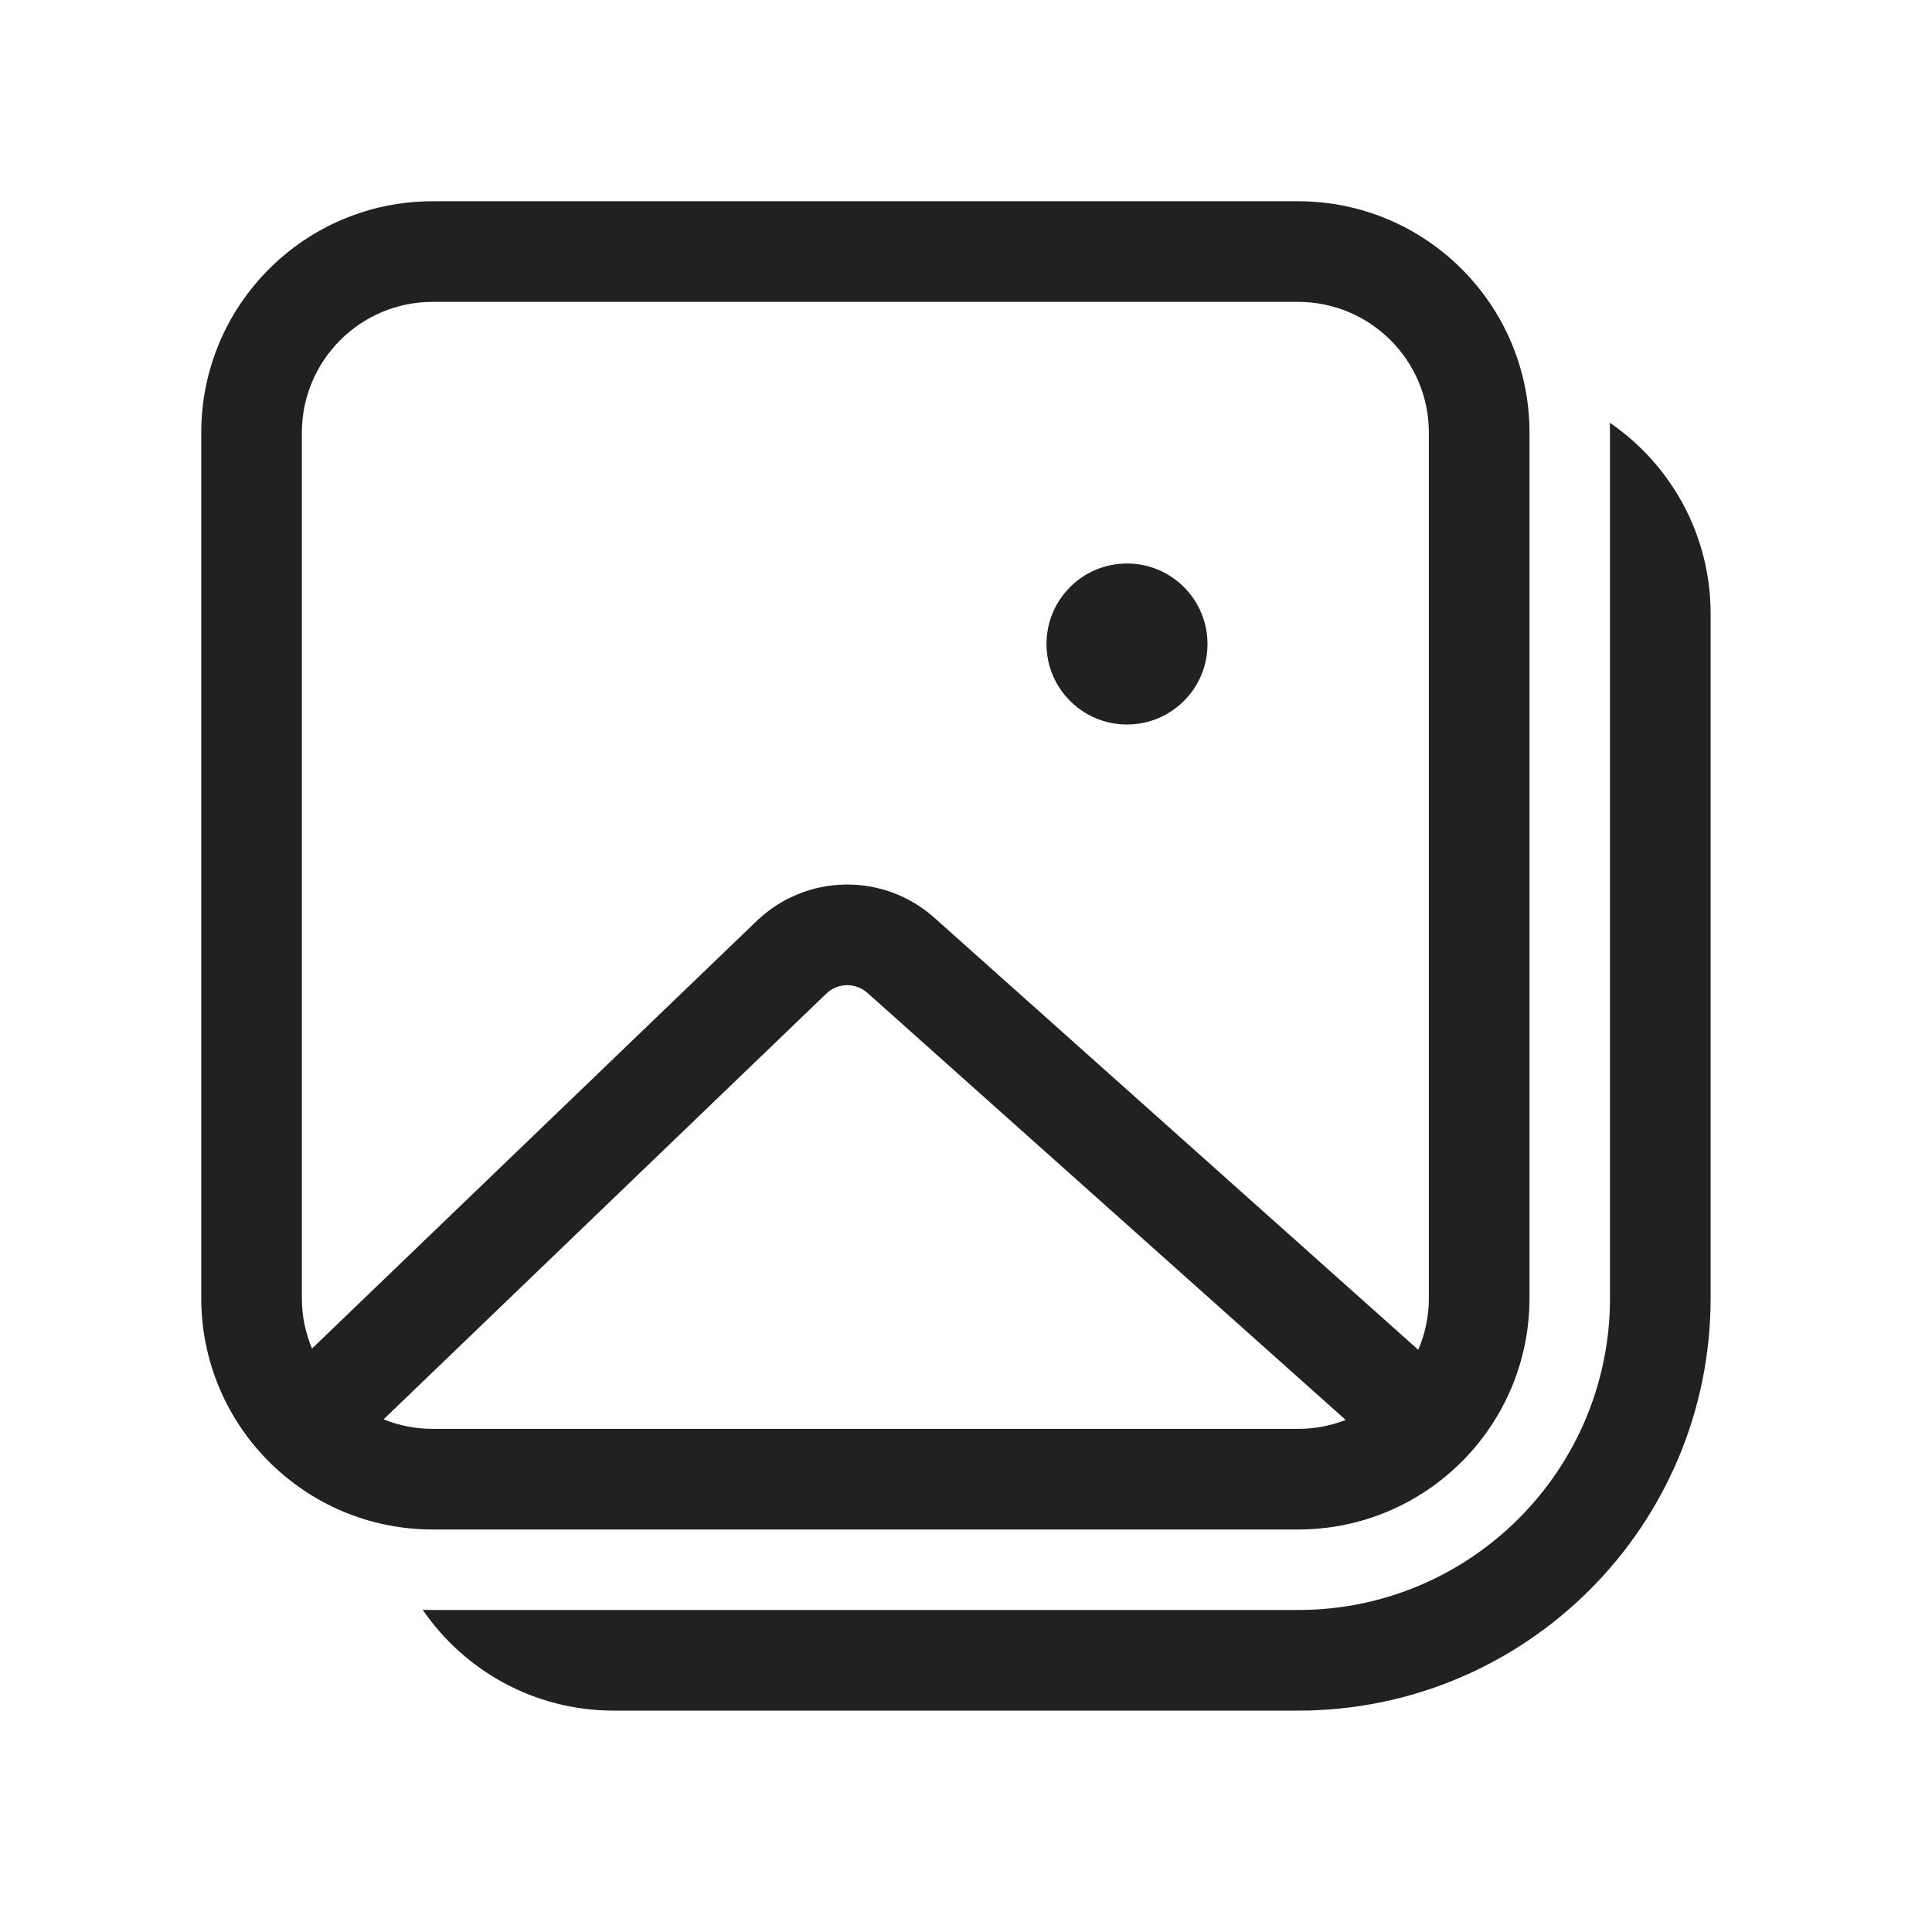
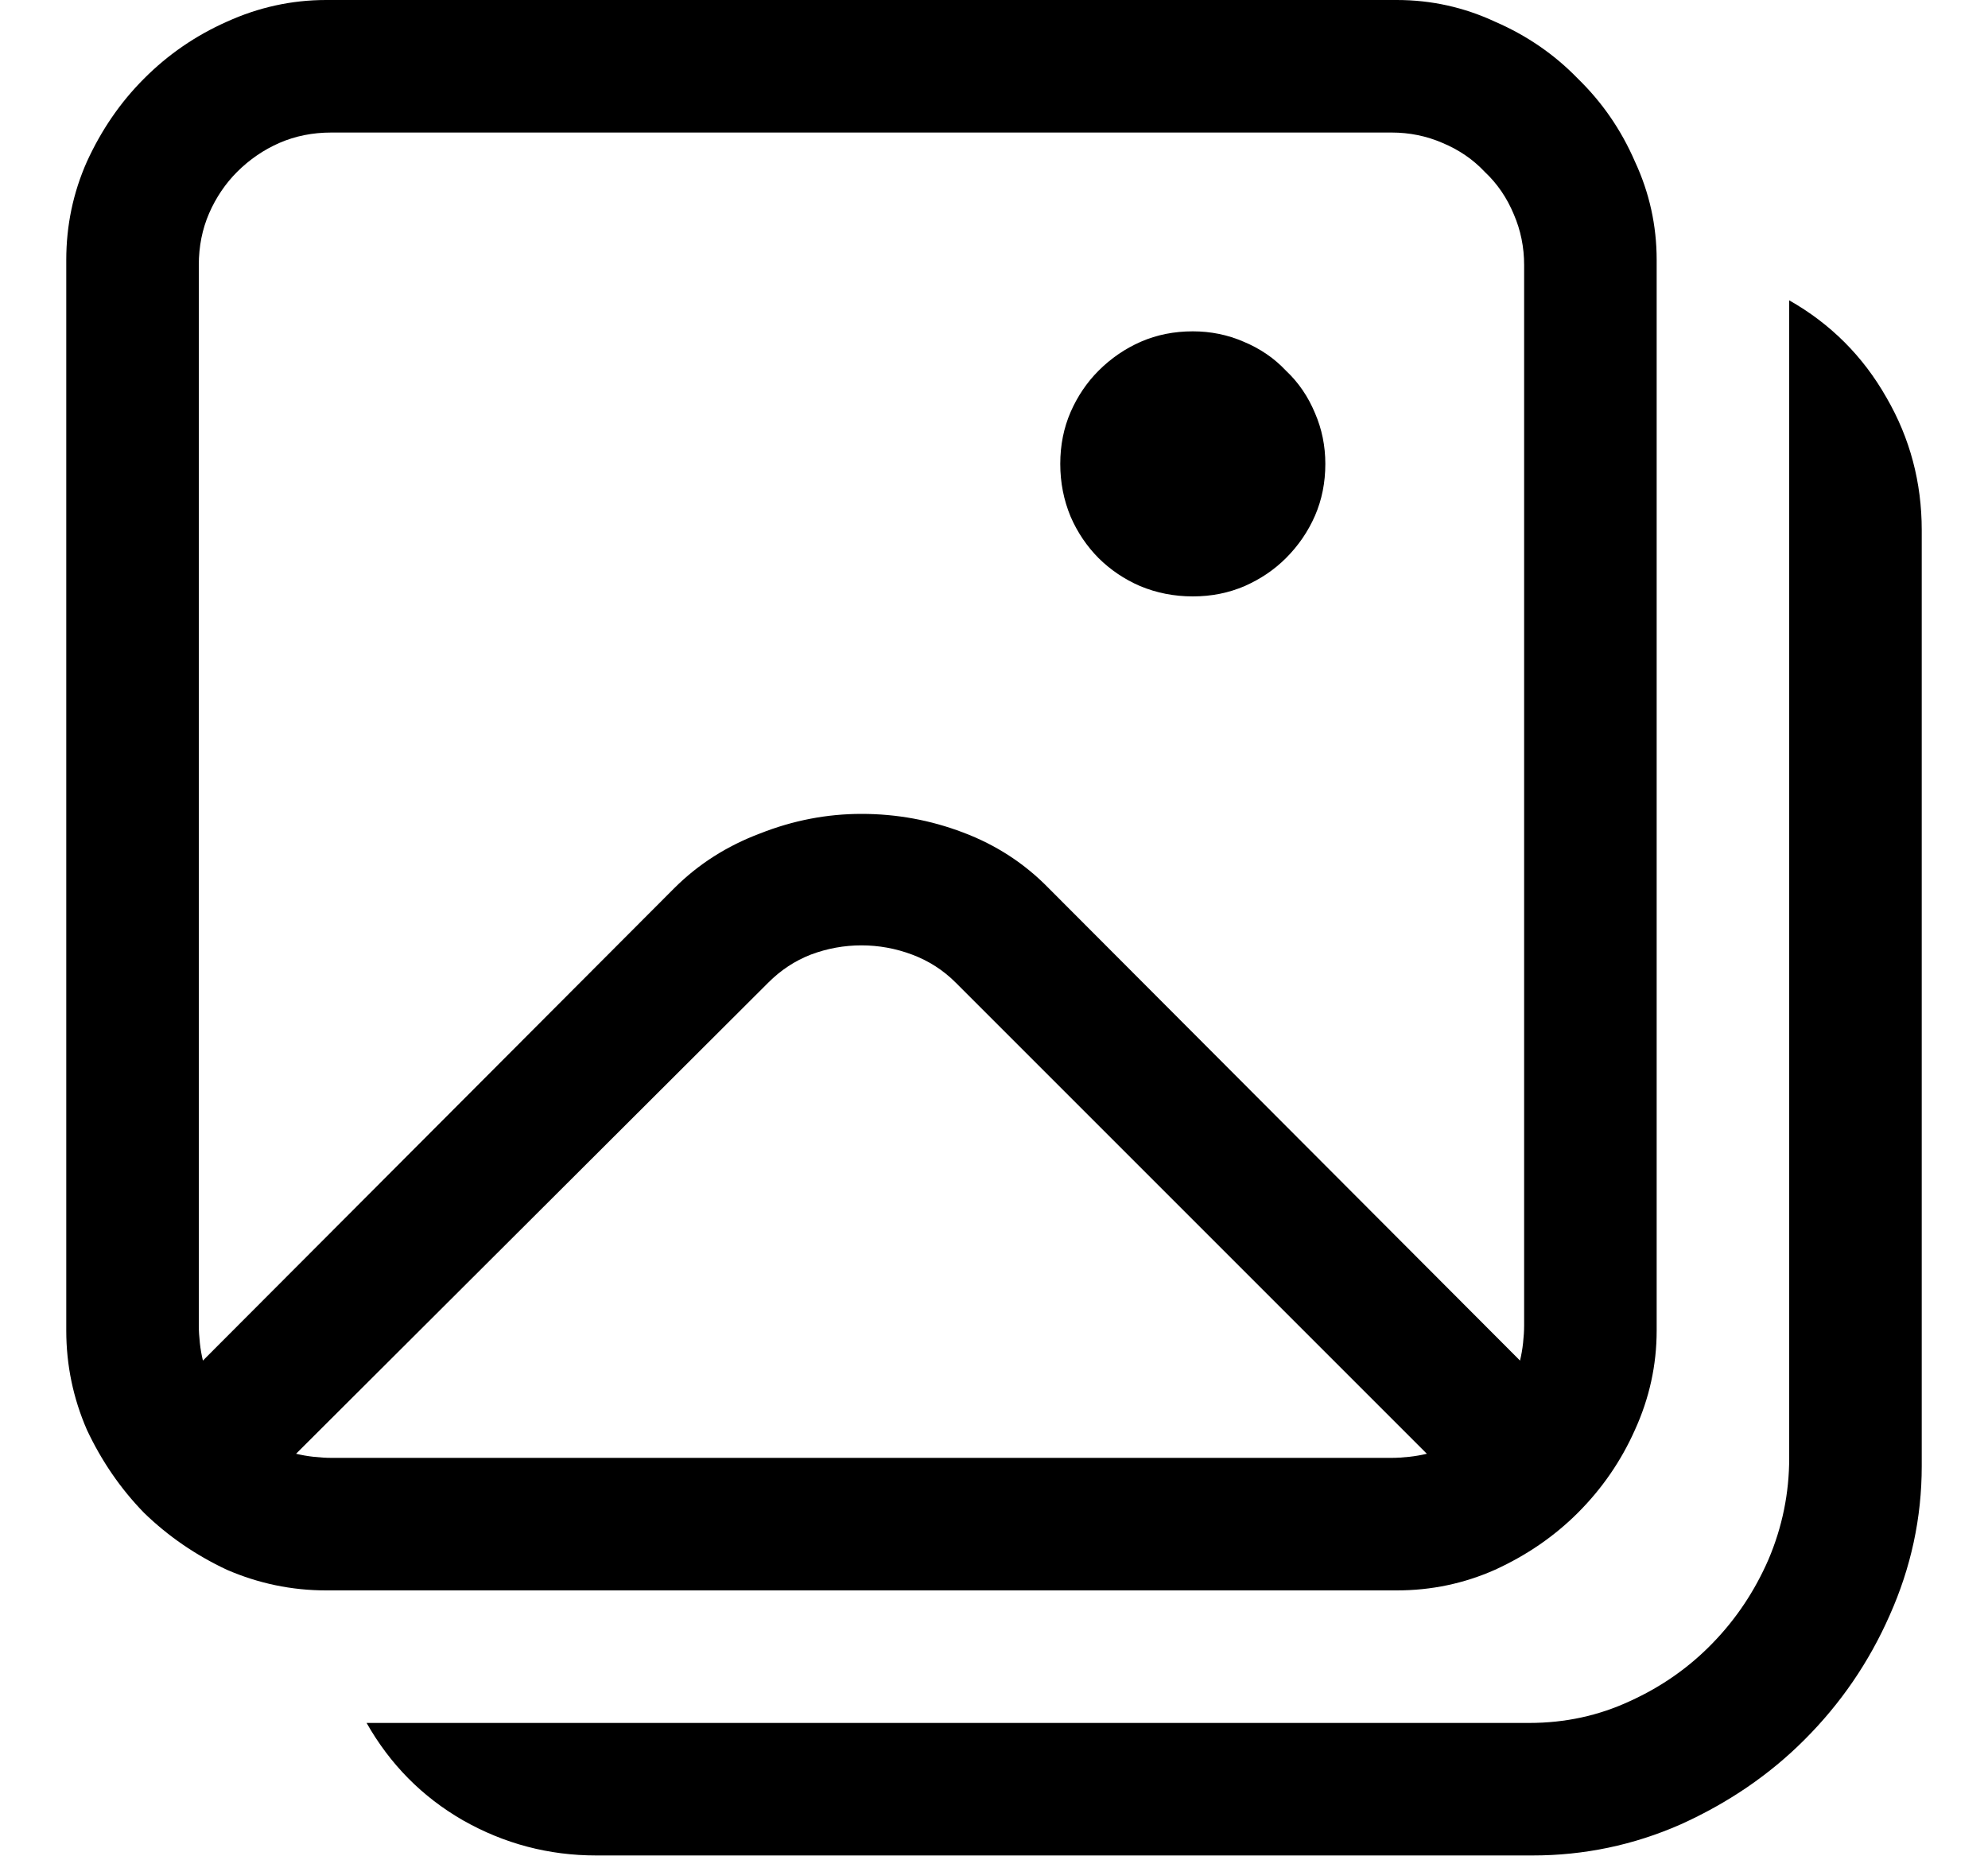
- <svg xmlns="http://www.w3.org/2000/svg" width="24" height="24" viewBox="0 0 48 48" fill="none">
-   <path d="M10.75 5C7.574 5 5 7.574 5 10.75V32.25C5 35.426 7.574 38 10.75 38H32.25C35.426 38 38 35.426 38 32.25V10.75C38 7.574 35.426 5 32.25 5H10.75ZM7.5 10.75C7.5 8.955 8.955 7.5 10.75 7.5H32.25C34.045 7.5 35.5 8.955 35.5 10.75V32.25C35.5 32.706 35.406 33.141 35.236 33.535L23.215 22.802C21.948 21.67 20.023 21.706 18.798 22.883L7.751 33.505C7.589 33.119 7.5 32.695 7.5 32.25V10.75ZM9.53 35.263L20.53 24.686C20.813 24.414 21.257 24.406 21.55 24.667L33.434 35.278C33.067 35.421 32.668 35.5 32.25 35.5H10.75C10.318 35.5 9.907 35.416 9.53 35.263ZM15.25 42.5C13.278 42.5 11.539 41.508 10.503 39.996C10.585 39.999 10.667 40 10.75 40H32.25C36.53 40 40 36.53 40 32.25V10.75C40 10.668 39.998 10.585 39.996 10.503C41.508 11.539 42.5 13.279 42.5 15.25V32.25C42.5 37.911 37.911 42.5 32.25 42.5H15.25ZM30 16C30 17.105 29.105 18 28 18C26.895 18 26 17.105 26 16C26 14.895 26.895 14 28 14C29.105 14 30 14.895 30 16Z" fill="#212121" />
+ <svg xmlns="http://www.w3.org/2000/svg" width="15" height="14" viewBox="0 0 15 14" fill="none">
+   <path d="M12.5 10.039C12.5 10.3 12.445 10.55 12.336 10.789C12.232 11.023 12.088 11.232 11.906 11.414C11.729 11.591 11.521 11.734 11.281 11.844C11.047 11.948 10.8 12 10.539 12H2.461C2.201 12 1.951 11.948 1.711 11.844C1.477 11.734 1.268 11.591 1.086 11.414C0.909 11.232 0.766 11.023 0.656 10.789C0.552 10.55 0.5 10.3 0.5 10.039V1.961C0.5 1.701 0.552 1.453 0.656 1.219C0.766 0.979 0.909 0.771 1.086 0.594C1.268 0.411 1.477 0.268 1.711 0.164C1.951 0.055 2.201 0 2.461 0H10.539C10.8 0 11.047 0.055 11.281 0.164C11.521 0.268 11.729 0.411 11.906 0.594C12.088 0.771 12.232 0.979 12.336 1.219C12.445 1.453 12.5 1.701 12.5 1.961V10.039ZM1.5 10C1.5 10.042 1.503 10.086 1.508 10.133C1.513 10.18 1.521 10.224 1.531 10.266L5.086 6.703C5.268 6.521 5.484 6.383 5.734 6.289C5.984 6.19 6.24 6.141 6.5 6.141C6.766 6.141 7.021 6.188 7.266 6.281C7.516 6.375 7.732 6.516 7.914 6.703L11.469 10.266C11.479 10.224 11.487 10.18 11.492 10.133C11.497 10.086 11.5 10.042 11.5 10V2C11.5 1.865 11.474 1.737 11.422 1.617C11.37 1.492 11.297 1.385 11.203 1.297C11.115 1.203 11.008 1.13 10.883 1.078C10.763 1.026 10.635 1 10.5 1H2.5C2.359 1 2.229 1.026 2.109 1.078C1.99 1.13 1.883 1.203 1.789 1.297C1.701 1.385 1.63 1.49 1.578 1.609C1.526 1.729 1.5 1.859 1.5 2V10ZM14.5 4V11.062C14.5 11.453 14.419 11.828 14.258 12.188C14.102 12.542 13.888 12.854 13.617 13.125C13.352 13.391 13.039 13.604 12.68 13.766C12.325 13.922 11.953 14 11.562 14H4.5C4.141 14 3.805 13.912 3.492 13.734C3.185 13.557 2.943 13.312 2.766 13H11.539C11.81 13 12.062 12.945 12.297 12.836C12.537 12.727 12.745 12.581 12.922 12.398C13.099 12.216 13.24 12.005 13.344 11.766C13.448 11.521 13.5 11.266 13.5 11V2.266C13.812 2.443 14.057 2.688 14.234 3C14.412 3.307 14.5 3.641 14.5 4ZM8 3.5C8 3.359 8.026 3.229 8.078 3.109C8.13 2.99 8.201 2.885 8.289 2.797C8.383 2.703 8.49 2.63 8.609 2.578C8.729 2.526 8.859 2.5 9 2.5C9.135 2.5 9.263 2.526 9.383 2.578C9.508 2.63 9.615 2.703 9.703 2.797C9.797 2.885 9.87 2.992 9.922 3.117C9.974 3.237 10 3.365 10 3.5C10 3.641 9.974 3.771 9.922 3.891C9.87 4.01 9.797 4.117 9.703 4.211C9.615 4.299 9.51 4.37 9.391 4.422C9.271 4.474 9.141 4.5 9 4.5C8.859 4.5 8.727 4.474 8.602 4.422C8.482 4.37 8.378 4.299 8.289 4.211C8.201 4.122 8.13 4.018 8.078 3.898C8.026 3.773 8 3.641 8 3.5ZM2.234 10.969C2.276 10.979 2.32 10.987 2.367 10.992C2.414 10.997 2.458 11 2.5 11H10.5C10.542 11 10.586 10.997 10.633 10.992C10.68 10.987 10.724 10.979 10.766 10.969L7.211 7.414C7.117 7.32 7.008 7.25 6.883 7.203C6.758 7.156 6.63 7.133 6.5 7.133C6.37 7.133 6.242 7.156 6.117 7.203C5.997 7.25 5.891 7.32 5.797 7.414L2.234 10.969Z" fill="black" />
</svg>
